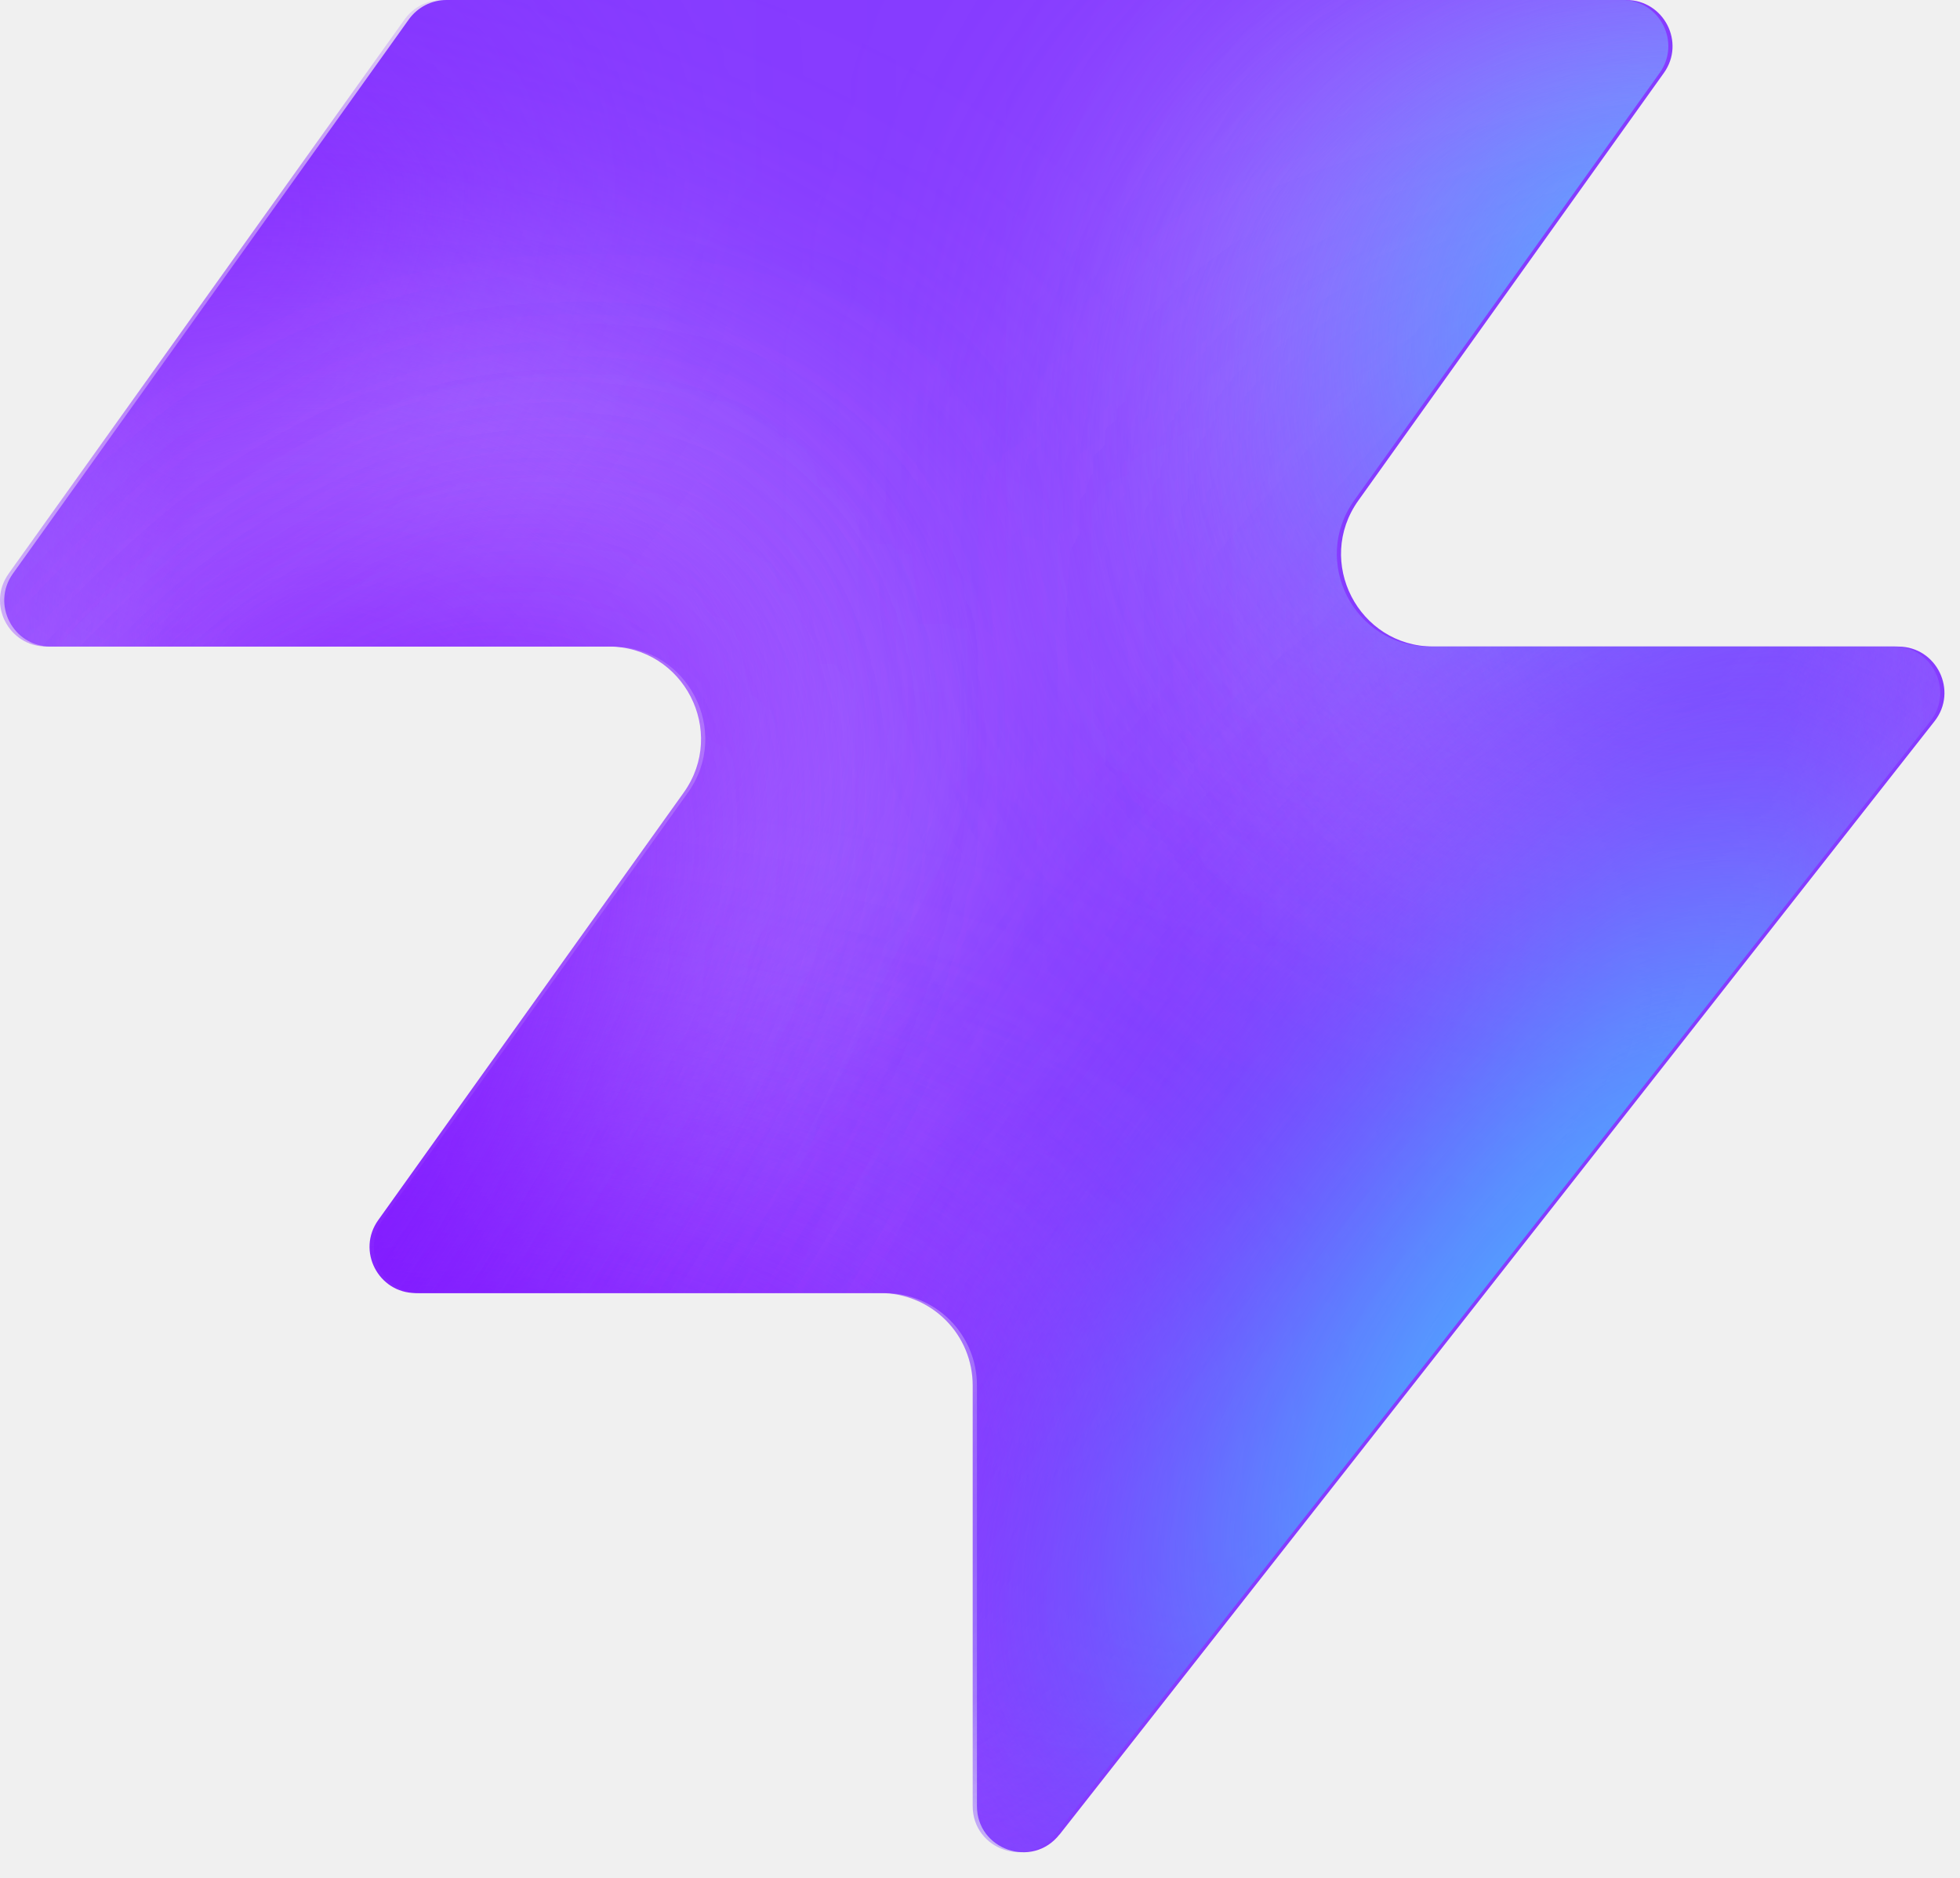
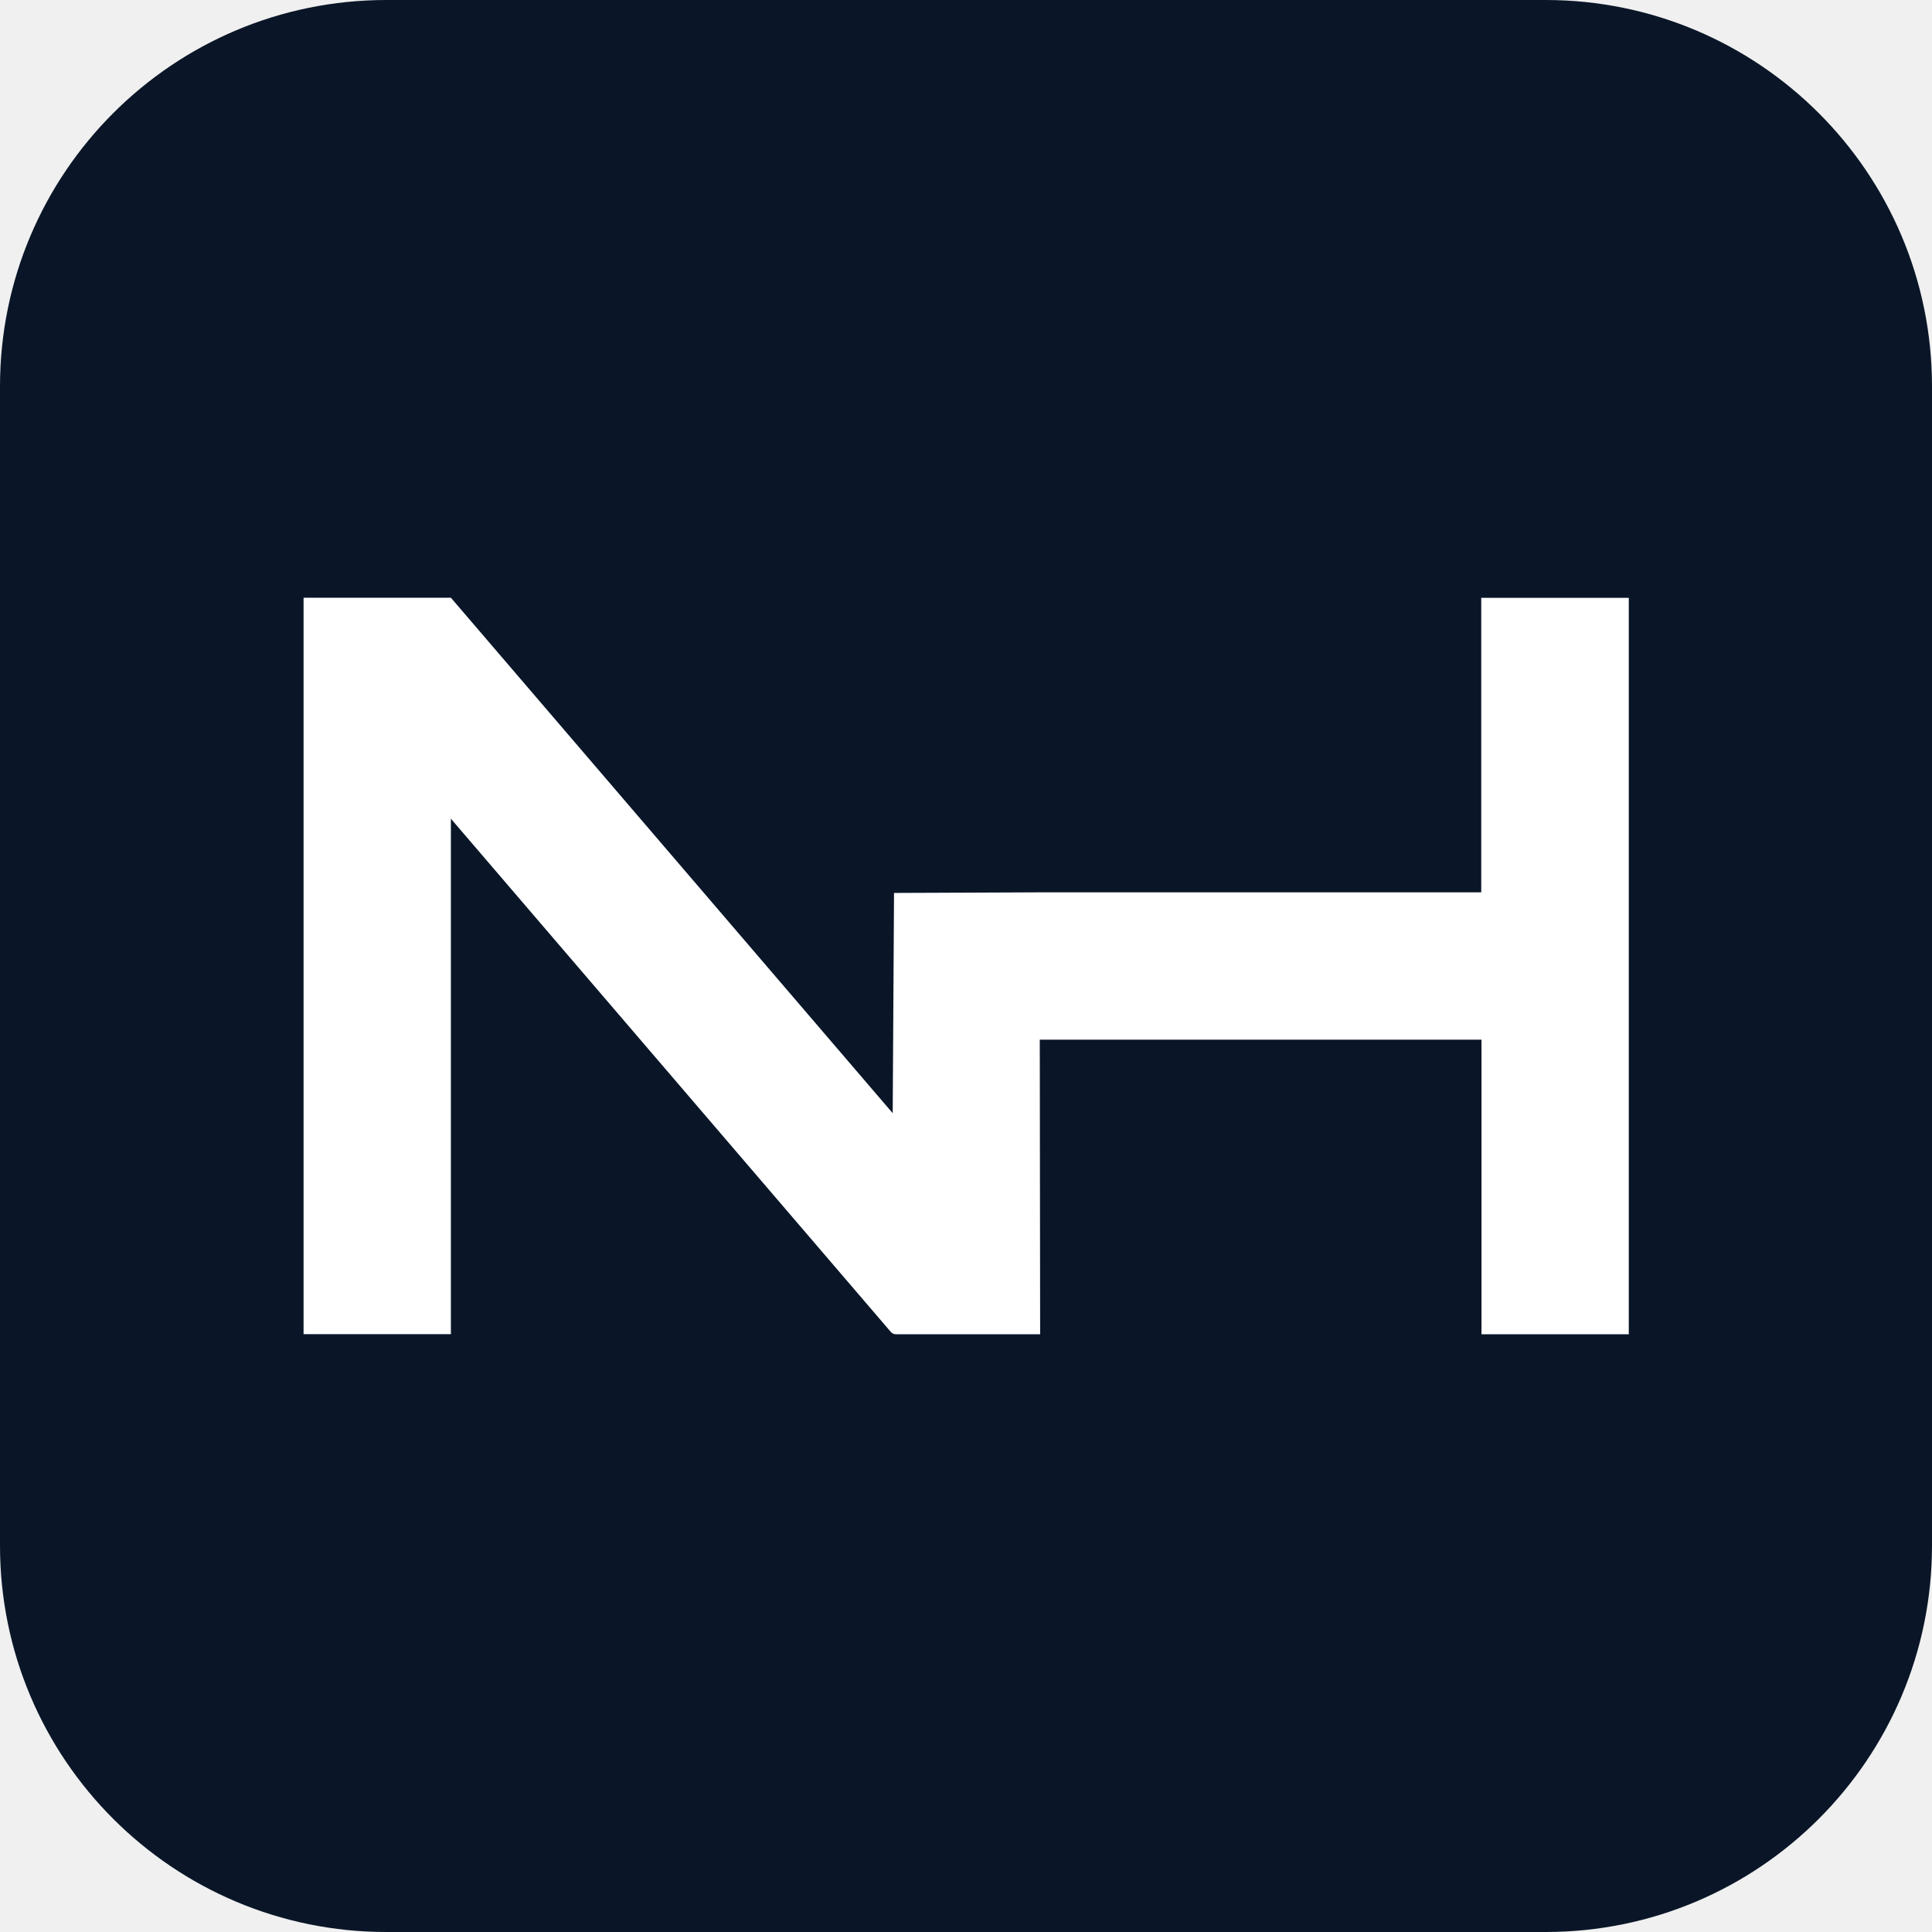
- <svg xmlns="http://www.w3.org/2000/svg" width="48" height="46" fill="none" viewBox="0 0 48 46">
-   <path fill="#863bff" d="M25.946 44.938c-.664.845-2.021.375-2.021-.698V33.937a2.26 2.26 0 0 0-2.262-2.262H10.287c-.92 0-1.456-1.04-.92-1.788l7.48-10.471c1.07-1.497 0-3.578-1.842-3.578H1.237c-.92 0-1.456-1.04-.92-1.788L10.013.474c.214-.297.556-.474.92-.474h28.894c.92 0 1.456 1.04.92 1.788l-7.48 10.471c-1.07 1.498 0 3.579 1.842 3.579h11.377c.943 0 1.473 1.088.89 1.83L25.947 44.94z" style="fill:#863bff;fill:color(display-p3 .525 .23 1);fill-opacity:1" />
-   <mask id="a" width="48" height="46" x="0" y="0" maskUnits="userSpaceOnUse" style="mask-type:alpha">
-     <path fill="#000" d="M25.842 44.938c-.664.844-2.021.375-2.021-.698V33.937a2.26 2.26 0 0 0-2.262-2.262H10.183c-.92 0-1.456-1.04-.92-1.788l7.48-10.471c1.07-1.498 0-3.579-1.842-3.579H1.133c-.92 0-1.456-1.04-.92-1.787L9.91.473c.214-.297.556-.474.92-.474h28.894c.92 0 1.456 1.04.92 1.788l-7.48 10.471c-1.07 1.498 0 3.578 1.842 3.578h11.377c.943 0 1.473 1.088.89 1.832L25.843 44.94z" style="fill:#000;fill-opacity:1" />
-   </mask>
-   <g mask="url(#a)">
-     <g filter="url(#b)">
-       <ellipse cx="5.508" cy="14.704" fill="#ede6ff" rx="5.508" ry="14.704" style="fill:#ede6ff;fill:color(display-p3 .927 .903 1);fill-opacity:1" transform="matrix(.00324 1 1 -.00324 -4.47 31.516)" />
-     </g>
-     <g filter="url(#c)">
-       <ellipse cx="10.399" cy="29.851" fill="#ede6ff" rx="10.399" ry="29.851" style="fill:#ede6ff;fill:color(display-p3 .927 .903 1);fill-opacity:1" transform="matrix(.00324 1 1 -.00324 -39.328 7.883)" />
-     </g>
-     <g filter="url(#d)">
-       <ellipse cx="5.508" cy="30.487" fill="#7e14ff" rx="5.508" ry="30.487" style="fill:#7e14ff;fill:color(display-p3 .492 .077 1);fill-opacity:1" transform="rotate(89.814 -25.913 -14.639)scale(1 -1)" />
-     </g>
-     <g filter="url(#e)">
-       <ellipse cx="5.508" cy="30.599" fill="#7e14ff" rx="5.508" ry="30.599" style="fill:#7e14ff;fill:color(display-p3 .492 .077 1);fill-opacity:1" transform="rotate(89.814 -32.644 -3.334)scale(1 -1)" />
-     </g>
-     <g filter="url(#f)">
-       <ellipse cx="5.508" cy="30.599" fill="#7e14ff" rx="5.508" ry="30.599" style="fill:#7e14ff;fill:color(display-p3 .492 .077 1);fill-opacity:1" transform="matrix(.00324 1 1 -.00324 -34.34 30.47)" />
-     </g>
-     <g filter="url(#g)">
-       <ellipse cx="14.072" cy="22.078" fill="#ede6ff" rx="14.072" ry="22.078" style="fill:#ede6ff;fill:color(display-p3 .927 .903 1);fill-opacity:1" transform="rotate(93.35 24.506 48.493)scale(-1 1)" />
-     </g>
-     <g filter="url(#h)">
-       <ellipse cx="3.47" cy="21.501" fill="#7e14ff" rx="3.47" ry="21.501" style="fill:#7e14ff;fill:color(display-p3 .492 .077 1);fill-opacity:1" transform="rotate(89.009 28.708 47.59)scale(-1 1)" />
-     </g>
-     <g filter="url(#i)">
-       <ellipse cx="3.47" cy="21.501" fill="#7e14ff" rx="3.47" ry="21.501" style="fill:#7e14ff;fill:color(display-p3 .492 .077 1);fill-opacity:1" transform="rotate(89.009 28.708 47.59)scale(-1 1)" />
-     </g>
-     <g filter="url(#j)">
-       <ellipse cx=".387" cy="8.972" fill="#7e14ff" rx="4.407" ry="29.108" style="fill:#7e14ff;fill:color(display-p3 .492 .077 1);fill-opacity:1" transform="rotate(39.51 .387 8.972)" />
-     </g>
-     <g filter="url(#k)">
-       <ellipse cx="47.523" cy="-6.092" fill="#7e14ff" rx="4.407" ry="29.108" style="fill:#7e14ff;fill:color(display-p3 .492 .077 1);fill-opacity:1" transform="rotate(37.892 47.523 -6.092)" />
-     </g>
-     <g filter="url(#l)">
-       <ellipse cx="41.412" cy="6.333" fill="#47bfff" rx="5.971" ry="9.665" style="fill:#47bfff;fill:color(display-p3 .28 .748 1);fill-opacity:1" transform="rotate(37.892 41.412 6.333)" />
-     </g>
-     <g filter="url(#m)">
-       <ellipse cx="-1.879" cy="38.332" fill="#7e14ff" rx="4.407" ry="29.108" style="fill:#7e14ff;fill:color(display-p3 .492 .077 1);fill-opacity:1" transform="rotate(37.892 -1.88 38.332)" />
-     </g>
-     <g filter="url(#n)">
-       <ellipse cx="-1.879" cy="38.332" fill="#7e14ff" rx="4.407" ry="29.108" style="fill:#7e14ff;fill:color(display-p3 .492 .077 1);fill-opacity:1" transform="rotate(37.892 -1.88 38.332)" />
-     </g>
-     <g filter="url(#o)">
-       <ellipse cx="35.651" cy="29.907" fill="#7e14ff" rx="4.407" ry="29.108" style="fill:#7e14ff;fill:color(display-p3 .492 .077 1);fill-opacity:1" transform="rotate(37.892 35.651 29.907)" />
-     </g>
-     <g filter="url(#p)">
-       <ellipse cx="38.418" cy="32.4" fill="#47bfff" rx="5.971" ry="15.297" style="fill:#47bfff;fill:color(display-p3 .28 .748 1);fill-opacity:1" transform="rotate(37.892 38.418 32.4)" />
-     </g>
-   </g>
-   <defs>
-     <filter id="b" width="60.045" height="41.654" x="-19.77" y="16.149" color-interpolation-filters="sRGB" filterUnits="userSpaceOnUse">
-       <feFlood flood-opacity="0" result="BackgroundImageFix" />
-       <feBlend in="SourceGraphic" in2="BackgroundImageFix" result="shape" />
-       <feGaussianBlur result="effect1_foregroundBlur_2002_17158" stdDeviation="7.659" />
-     </filter>
-     <filter id="c" width="90.34" height="51.437" x="-54.613" y="-7.533" color-interpolation-filters="sRGB" filterUnits="userSpaceOnUse">
-       <feFlood flood-opacity="0" result="BackgroundImageFix" />
-       <feBlend in="SourceGraphic" in2="BackgroundImageFix" result="shape" />
-       <feGaussianBlur result="effect1_foregroundBlur_2002_17158" stdDeviation="7.659" />
-     </filter>
-     <filter id="d" width="79.355" height="29.4" x="-49.64" y="2.03" color-interpolation-filters="sRGB" filterUnits="userSpaceOnUse">
-       <feFlood flood-opacity="0" result="BackgroundImageFix" />
-       <feBlend in="SourceGraphic" in2="BackgroundImageFix" result="shape" />
-       <feGaussianBlur result="effect1_foregroundBlur_2002_17158" stdDeviation="4.596" />
-     </filter>
-     <filter id="e" width="79.579" height="29.4" x="-45.045" y="20.029" color-interpolation-filters="sRGB" filterUnits="userSpaceOnUse">
-       <feFlood flood-opacity="0" result="BackgroundImageFix" />
-       <feBlend in="SourceGraphic" in2="BackgroundImageFix" result="shape" />
-       <feGaussianBlur result="effect1_foregroundBlur_2002_17158" stdDeviation="4.596" />
-     </filter>
-     <filter id="f" width="79.579" height="29.4" x="-43.513" y="21.178" color-interpolation-filters="sRGB" filterUnits="userSpaceOnUse">
-       <feFlood flood-opacity="0" result="BackgroundImageFix" />
-       <feBlend in="SourceGraphic" in2="BackgroundImageFix" result="shape" />
-       <feGaussianBlur result="effect1_foregroundBlur_2002_17158" stdDeviation="4.596" />
-     </filter>
-     <filter id="g" width="74.749" height="58.852" x="15.756" y="-17.901" color-interpolation-filters="sRGB" filterUnits="userSpaceOnUse">
-       <feFlood flood-opacity="0" result="BackgroundImageFix" />
-       <feBlend in="SourceGraphic" in2="BackgroundImageFix" result="shape" />
-       <feGaussianBlur result="effect1_foregroundBlur_2002_17158" stdDeviation="7.659" />
-     </filter>
-     <filter id="h" width="61.377" height="25.362" x="23.548" y="2.284" color-interpolation-filters="sRGB" filterUnits="userSpaceOnUse">
-       <feFlood flood-opacity="0" result="BackgroundImageFix" />
-       <feBlend in="SourceGraphic" in2="BackgroundImageFix" result="shape" />
-       <feGaussianBlur result="effect1_foregroundBlur_2002_17158" stdDeviation="4.596" />
-     </filter>
-     <filter id="i" width="61.377" height="25.362" x="23.548" y="2.284" color-interpolation-filters="sRGB" filterUnits="userSpaceOnUse">
-       <feFlood flood-opacity="0" result="BackgroundImageFix" />
-       <feBlend in="SourceGraphic" in2="BackgroundImageFix" result="shape" />
-       <feGaussianBlur result="effect1_foregroundBlur_2002_17158" stdDeviation="4.596" />
-     </filter>
-     <filter id="j" width="56.045" height="63.649" x="-27.636" y="-22.853" color-interpolation-filters="sRGB" filterUnits="userSpaceOnUse">
-       <feFlood flood-opacity="0" result="BackgroundImageFix" />
-       <feBlend in="SourceGraphic" in2="BackgroundImageFix" result="shape" />
-       <feGaussianBlur result="effect1_foregroundBlur_2002_17158" stdDeviation="4.596" />
-     </filter>
-     <filter id="k" width="54.814" height="64.646" x="20.116" y="-38.415" color-interpolation-filters="sRGB" filterUnits="userSpaceOnUse">
-       <feFlood flood-opacity="0" result="BackgroundImageFix" />
-       <feBlend in="SourceGraphic" in2="BackgroundImageFix" result="shape" />
-       <feGaussianBlur result="effect1_foregroundBlur_2002_17158" stdDeviation="4.596" />
-     </filter>
-     <filter id="l" width="33.541" height="35.313" x="24.641" y="-11.323" color-interpolation-filters="sRGB" filterUnits="userSpaceOnUse">
-       <feFlood flood-opacity="0" result="BackgroundImageFix" />
-       <feBlend in="SourceGraphic" in2="BackgroundImageFix" result="shape" />
-       <feGaussianBlur result="effect1_foregroundBlur_2002_17158" stdDeviation="4.596" />
-     </filter>
-     <filter id="m" width="54.814" height="64.646" x="-29.286" y="6.009" color-interpolation-filters="sRGB" filterUnits="userSpaceOnUse">
-       <feFlood flood-opacity="0" result="BackgroundImageFix" />
-       <feBlend in="SourceGraphic" in2="BackgroundImageFix" result="shape" />
-       <feGaussianBlur result="effect1_foregroundBlur_2002_17158" stdDeviation="4.596" />
-     </filter>
-     <filter id="n" width="54.814" height="64.646" x="-29.286" y="6.009" color-interpolation-filters="sRGB" filterUnits="userSpaceOnUse">
-       <feFlood flood-opacity="0" result="BackgroundImageFix" />
-       <feBlend in="SourceGraphic" in2="BackgroundImageFix" result="shape" />
-       <feGaussianBlur result="effect1_foregroundBlur_2002_17158" stdDeviation="4.596" />
-     </filter>
-     <filter id="o" width="54.814" height="64.646" x="8.244" y="-2.416" color-interpolation-filters="sRGB" filterUnits="userSpaceOnUse">
-       <feFlood flood-opacity="0" result="BackgroundImageFix" />
-       <feBlend in="SourceGraphic" in2="BackgroundImageFix" result="shape" />
-       <feGaussianBlur result="effect1_foregroundBlur_2002_17158" stdDeviation="4.596" />
-     </filter>
-     <filter id="p" width="39.409" height="43.623" x="18.713" y="10.588" color-interpolation-filters="sRGB" filterUnits="userSpaceOnUse">
-       <feFlood flood-opacity="0" result="BackgroundImageFix" />
-       <feBlend in="SourceGraphic" in2="BackgroundImageFix" result="shape" />
-       <feGaussianBlur result="effect1_foregroundBlur_2002_17158" stdDeviation="4.596" />
-     </filter>
-   </defs>
+ <svg xmlns="http://www.w3.org/2000/svg" viewBox="0 0 160 160">
+   <rect width="160" height="160" rx="32" fill="#0a1628" />
+   <path fill="#fff" d="M122.67,49.5v24.4h-36.59l-12.04.05-.11,18.24-36.59-42.69h-12.2v60.99h12.2v-42.69l36.43,42.5c.11.12.26.2.43.2h11.94l-.03-24.4h36.58v24.4h12.2v-60.99h-12.2Z" />
</svg>
